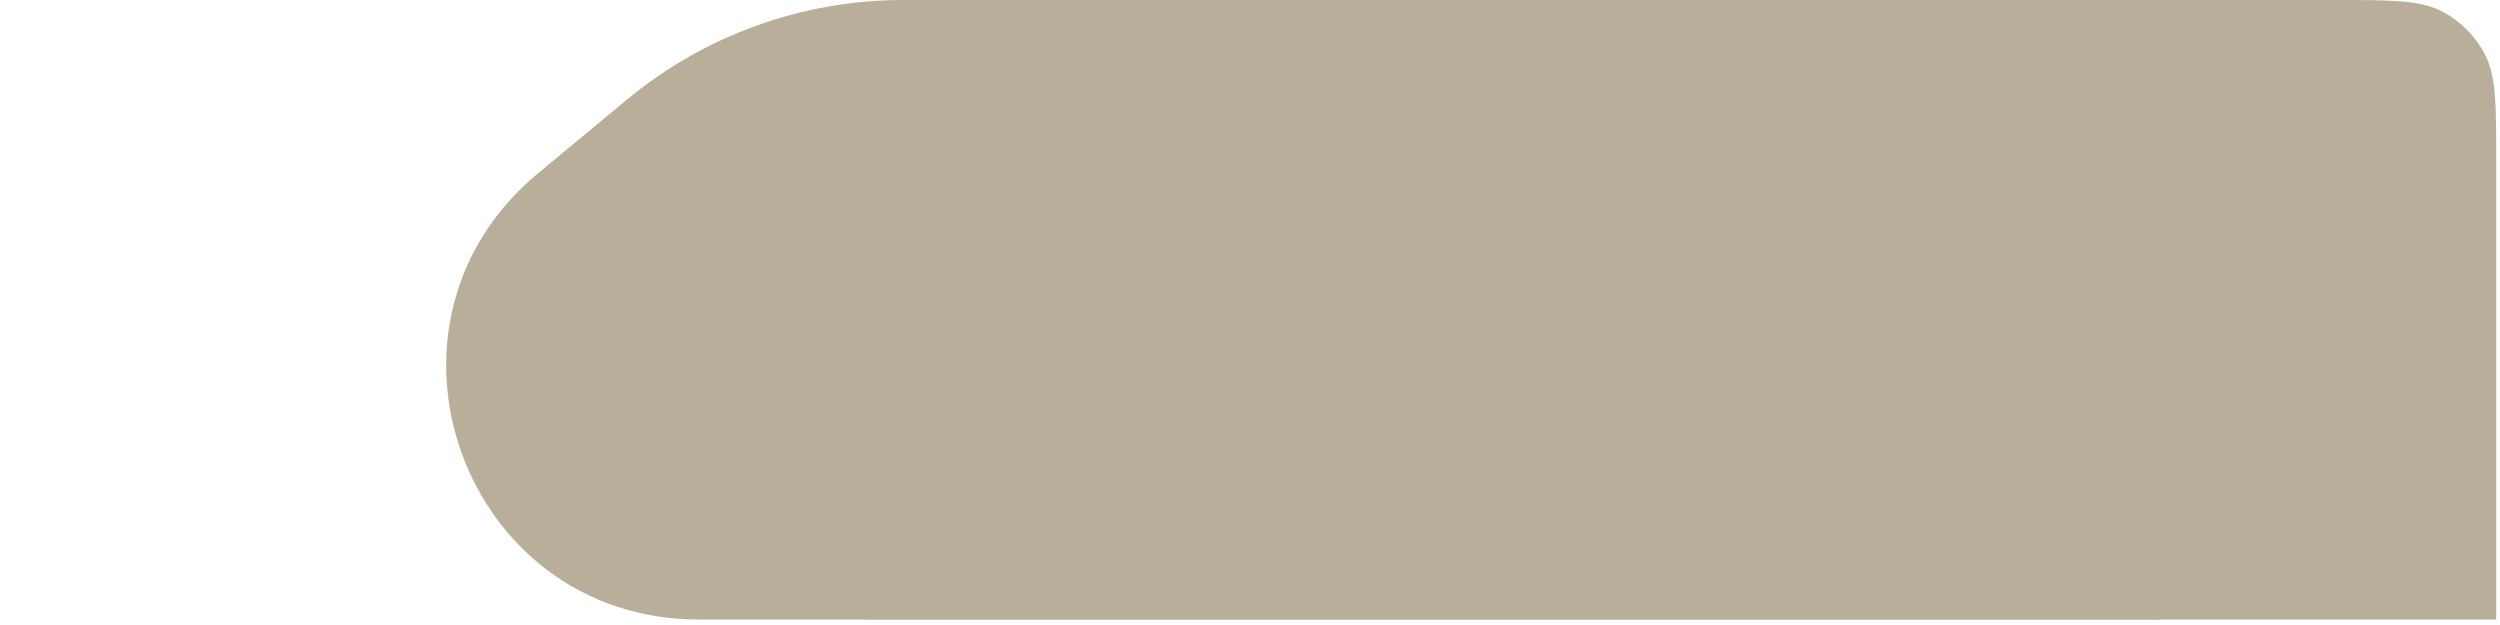
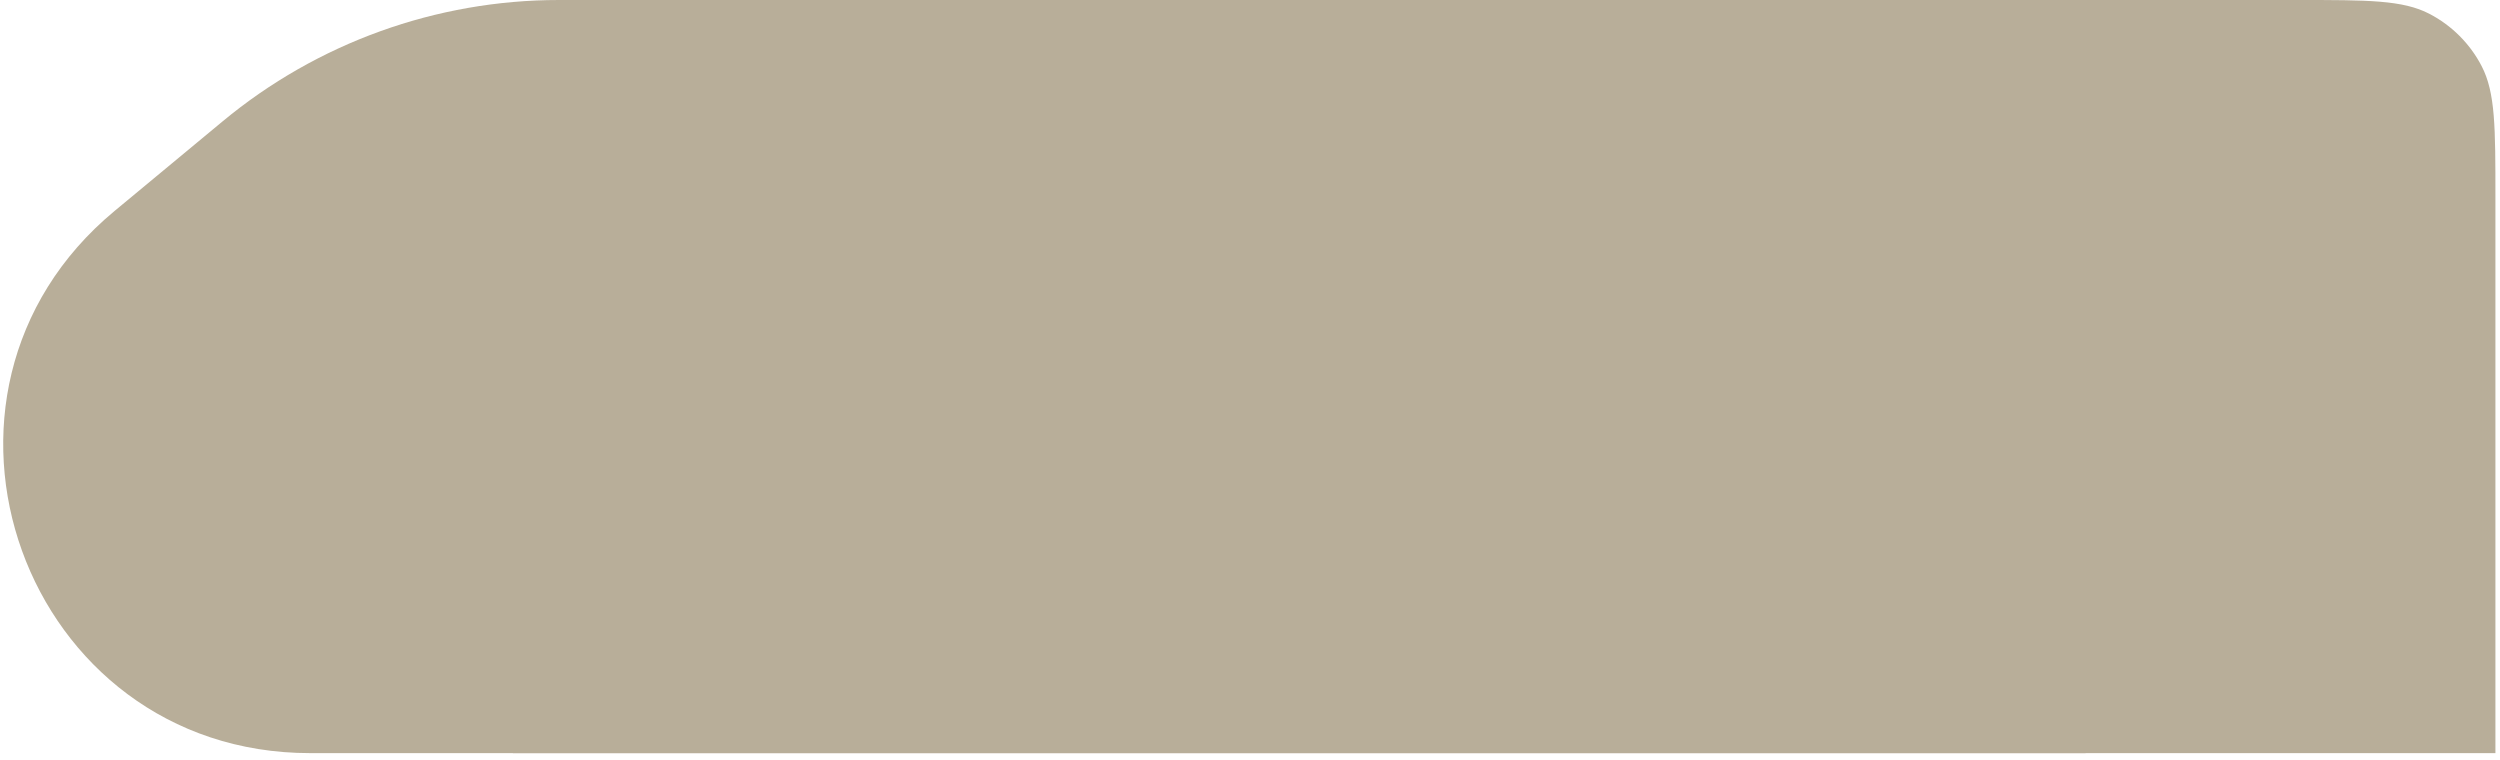
- <svg xmlns="http://www.w3.org/2000/svg" width="248" height="62" viewBox="0 0 248 62" fill="none">
-   <path d="M85.856 22.54C85.856 14.567 85.856 10.581 87.432 7.546C88.76 4.989 90.845 2.904 93.402 1.576C96.436 0 100.423 0 108.396 0H231.526C237.221 0 240.068 0 242.236 1.126C244.062 2.075 245.551 3.564 246.5 5.39C247.626 7.558 247.626 10.405 247.626 16.1V61.455H85.856V22.54Z" fill="#B8AE99" />
-   <path d="M62.168 9.9C69.884 3.502 79.593 0 89.617 0H214.187V61.455H69.311C45.899 61.455 35.331 32.156 53.353 17.211L62.168 9.9Z" fill="#B8AE99" />
+ <svg xmlns="http://www.w3.org/2000/svg" width="204" height="62" viewBox="0 0 204 62" fill="none">
+   <path d="M41.856 22.54C41.856 14.567 41.856 10.581 43.432 7.546C44.76 4.989 46.845 2.904 49.402 1.576C52.436 0 56.423 0 64.396 0H187.526C193.221 0 196.068 0 198.236 1.126C200.062 2.075 201.551 3.564 202.5 5.39C203.626 7.558 203.626 10.405 203.626 16.1V61.455H41.856V22.54Z" fill="#B8AE99" />
+   <path d="M18.168 9.9C25.884 3.502 35.593 0 45.617 0H170.187V61.455H25.311C1.899 61.455 -8.669 32.156 9.353 17.211L18.168 9.9Z" fill="#B8AE99" />
</svg>
